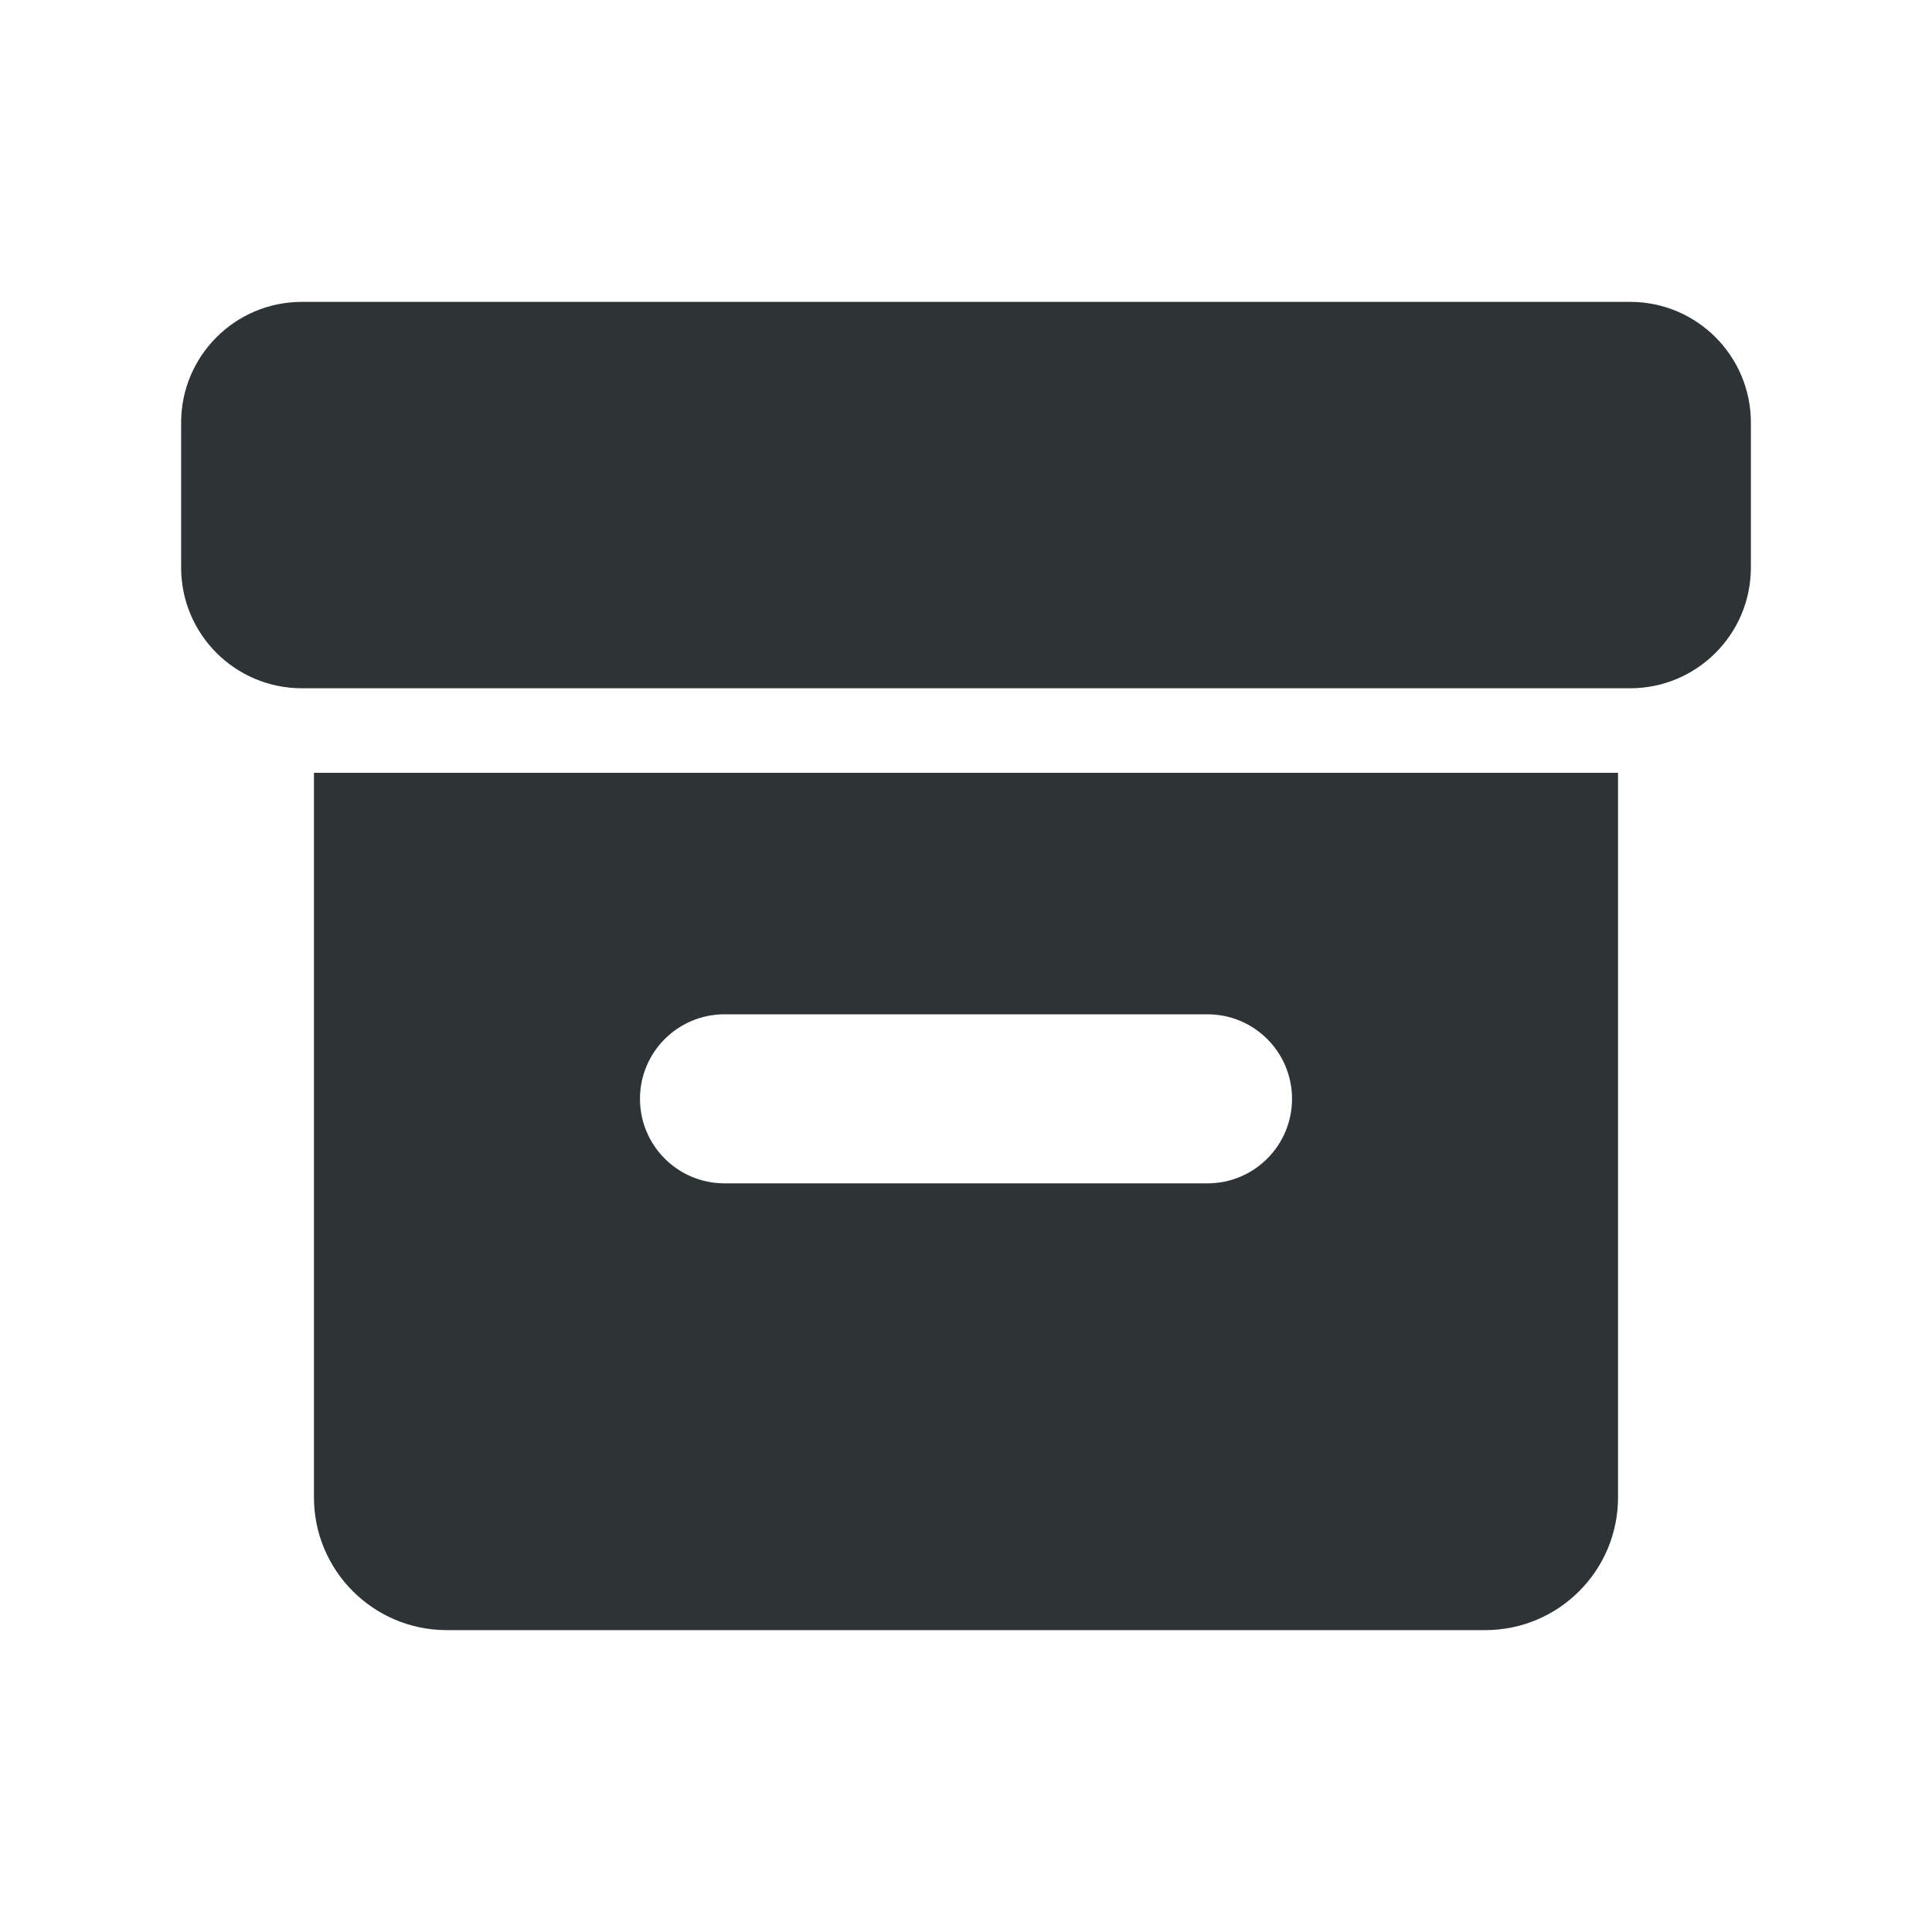
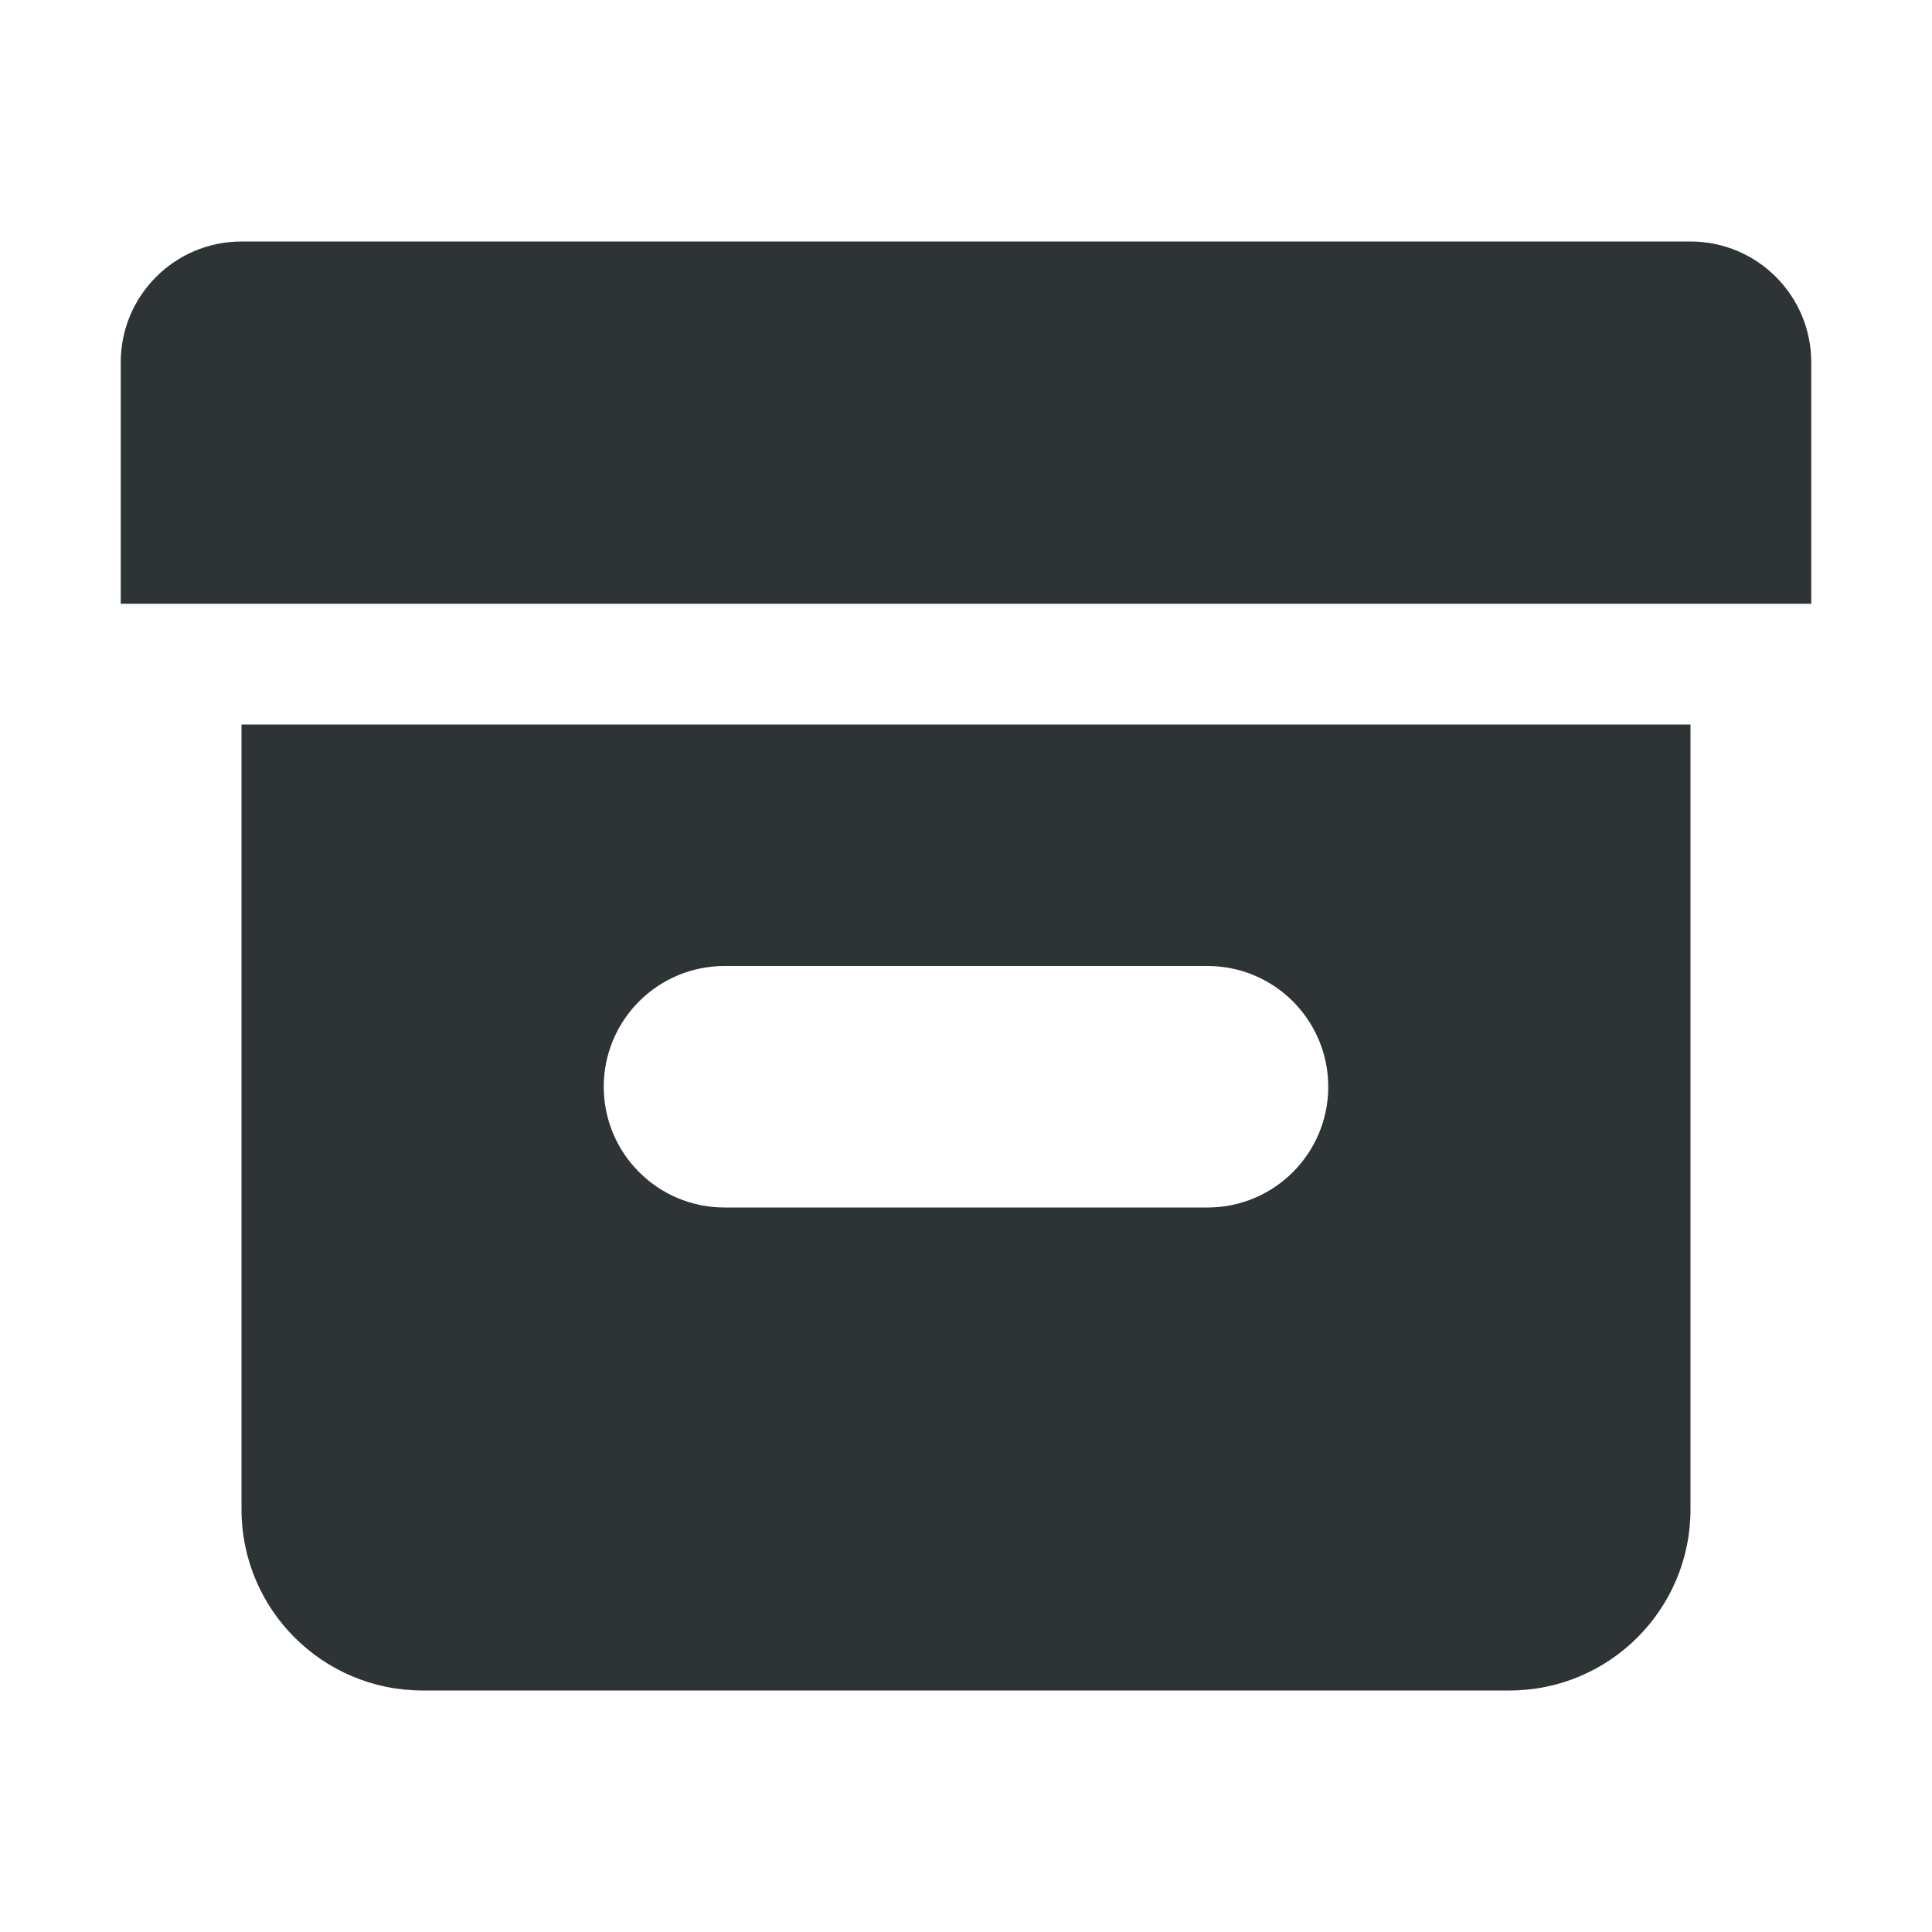
- <svg xmlns="http://www.w3.org/2000/svg" viewBox="0 0 16 16" fill="#2e3436">
-   <rect x="1.5" y="2.5" width="13" height="3.2" rx="1" />
-   <path fill-rule="evenodd" d="M2.6 6.4 h10.8 v6 a1.1 1.1 0 0 1 -1.1 1.1 h-8.6 a1.1 1.1 0 0 1 -1.1 -1.1 z M6 8.4 h4 a0.7 0.7 0 0 1 0 1.4 h-4 a0.7 0.7 0 0 1 0 -1.4 z" />
+ <svg xmlns="http://www.w3.org/2000/svg" width="16" height="16" viewBox="0 0 16 16" fill="#2e3436">
+   <path d="M2 2 h12 a1 1 0 0 1 1 1 v2 h-14 v-2 a1 1 0 0 1 1 -1 z" />
+   <path fill-rule="evenodd" d="M2 6 h12 v6.5 a1.5 1.5 0 0 1 -1.5 1.5 h-9 a1.5 1.5 0 0 1 -1.5 -1.5 z M6 8 h4 a1 1 0 0 1 0 2 h-4 a1 1 0 0 1 0 -2 z" />
</svg>
